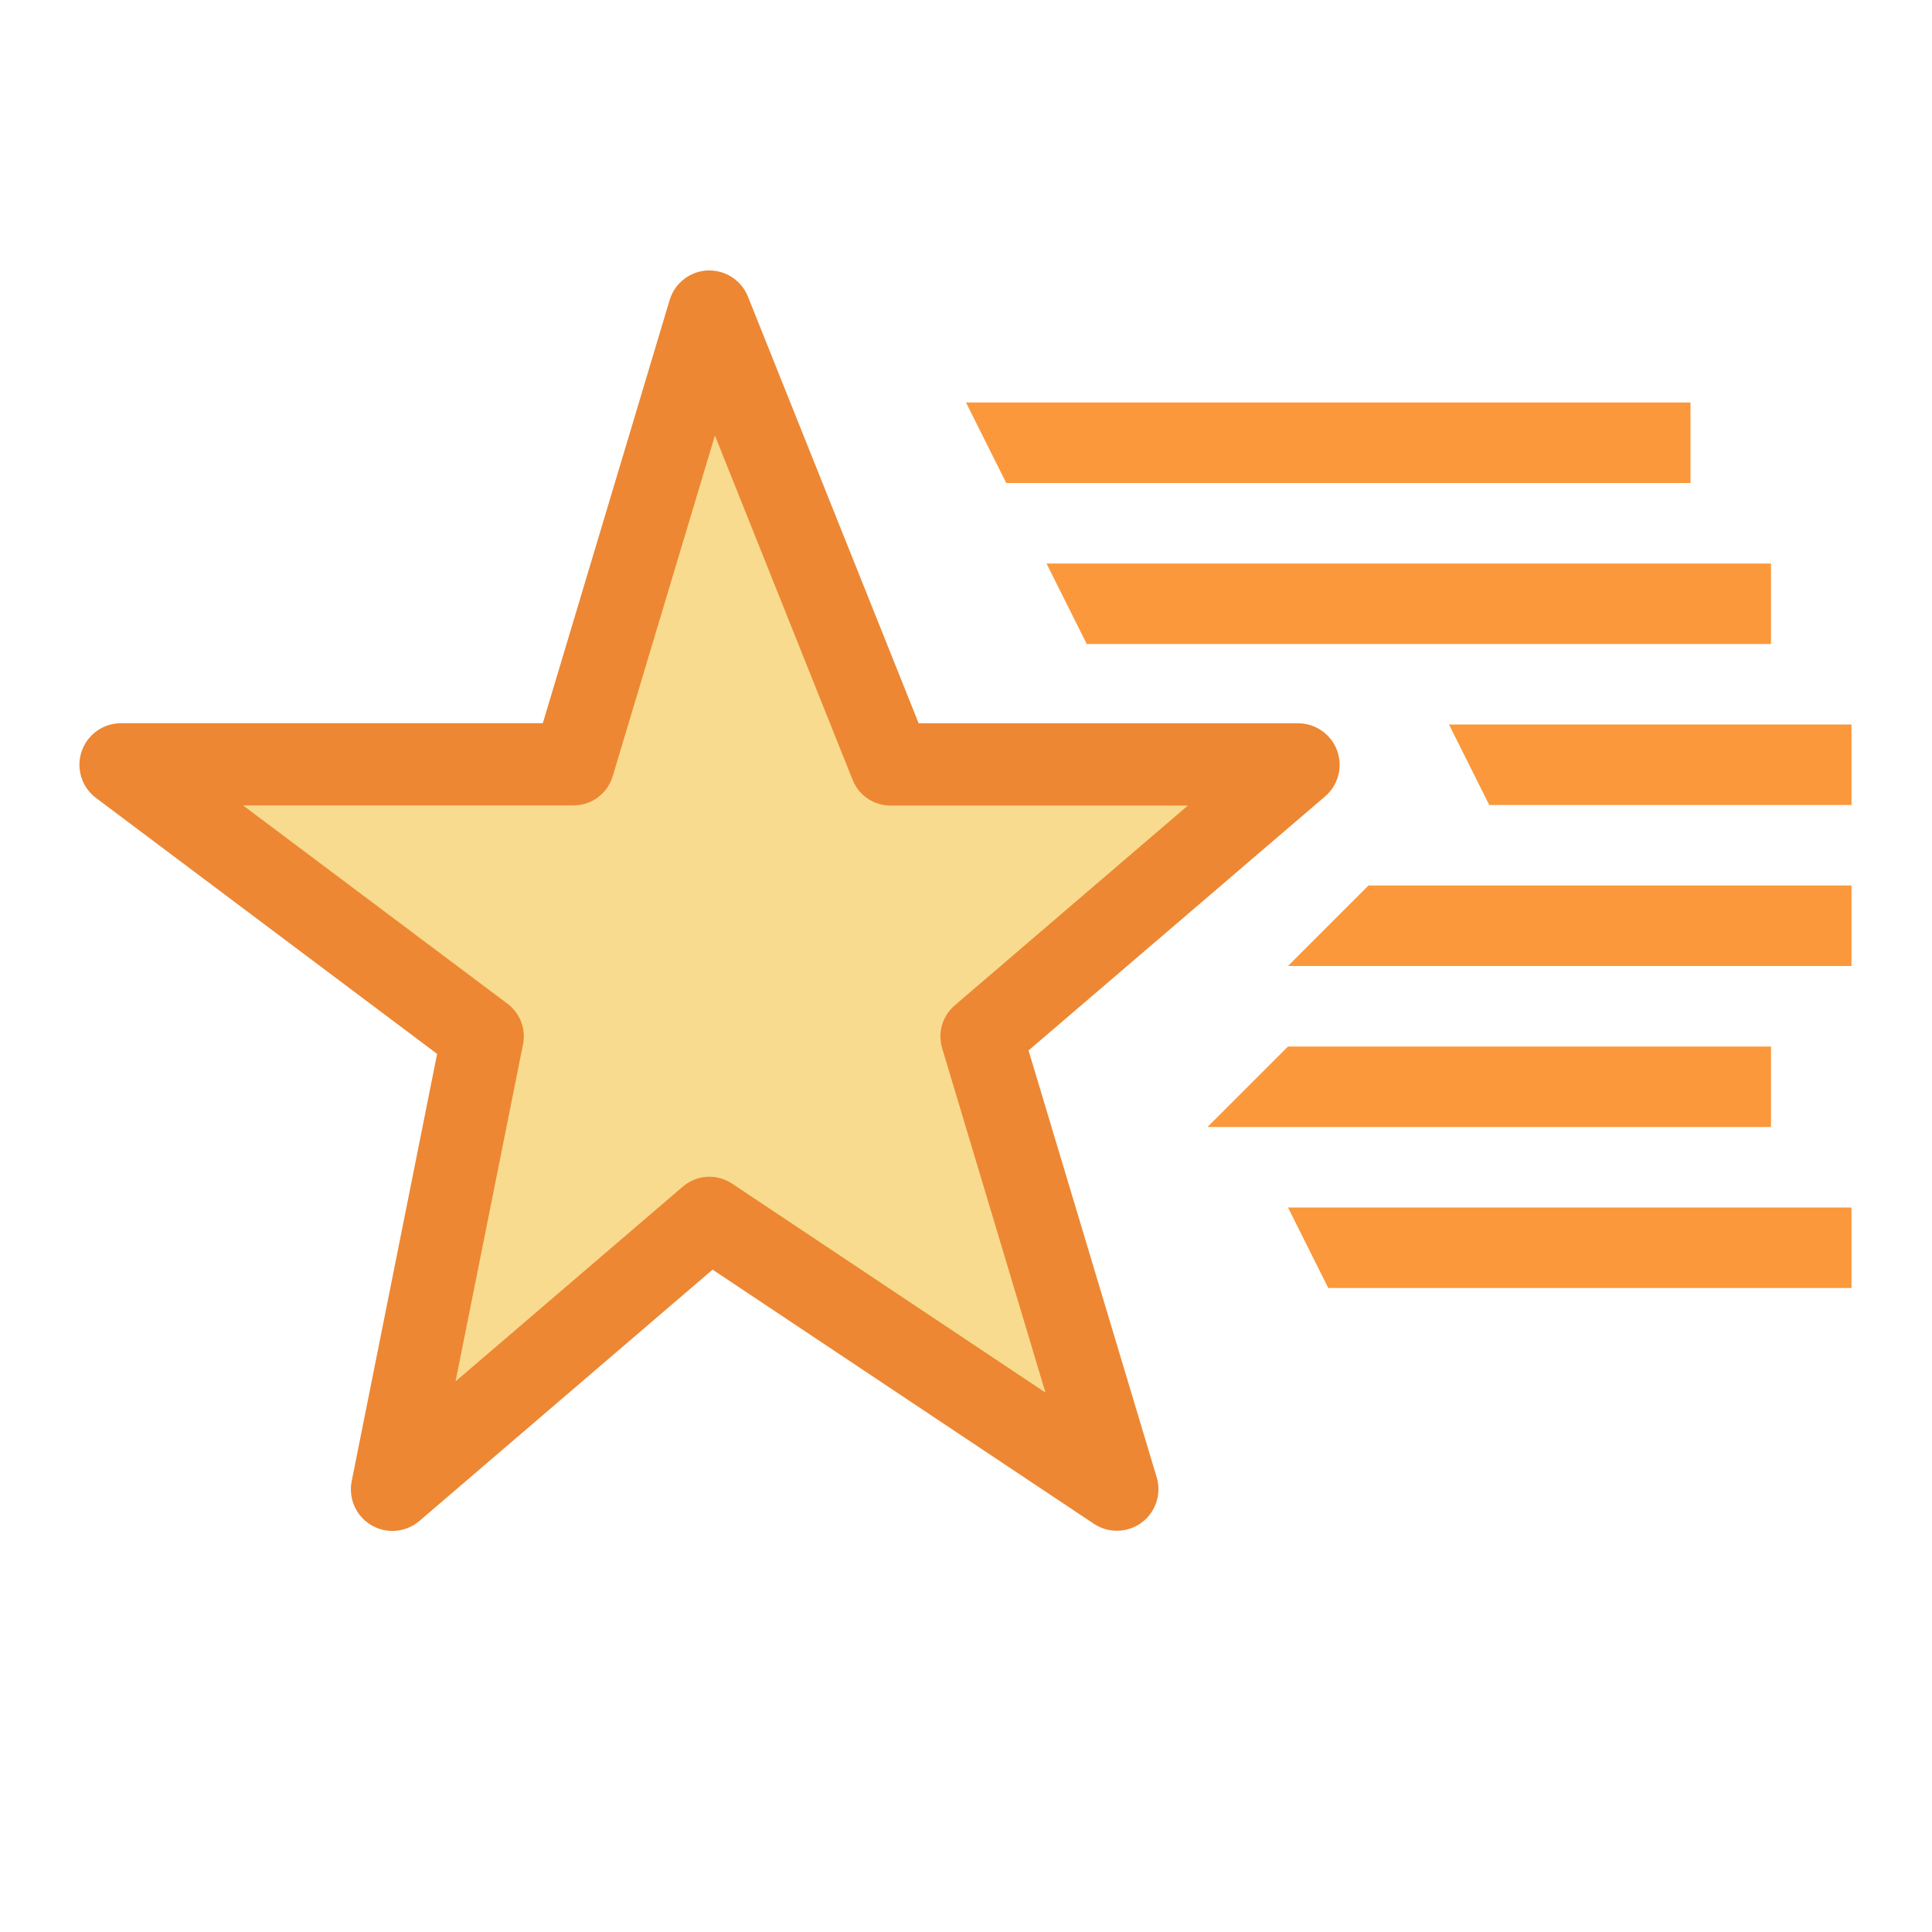
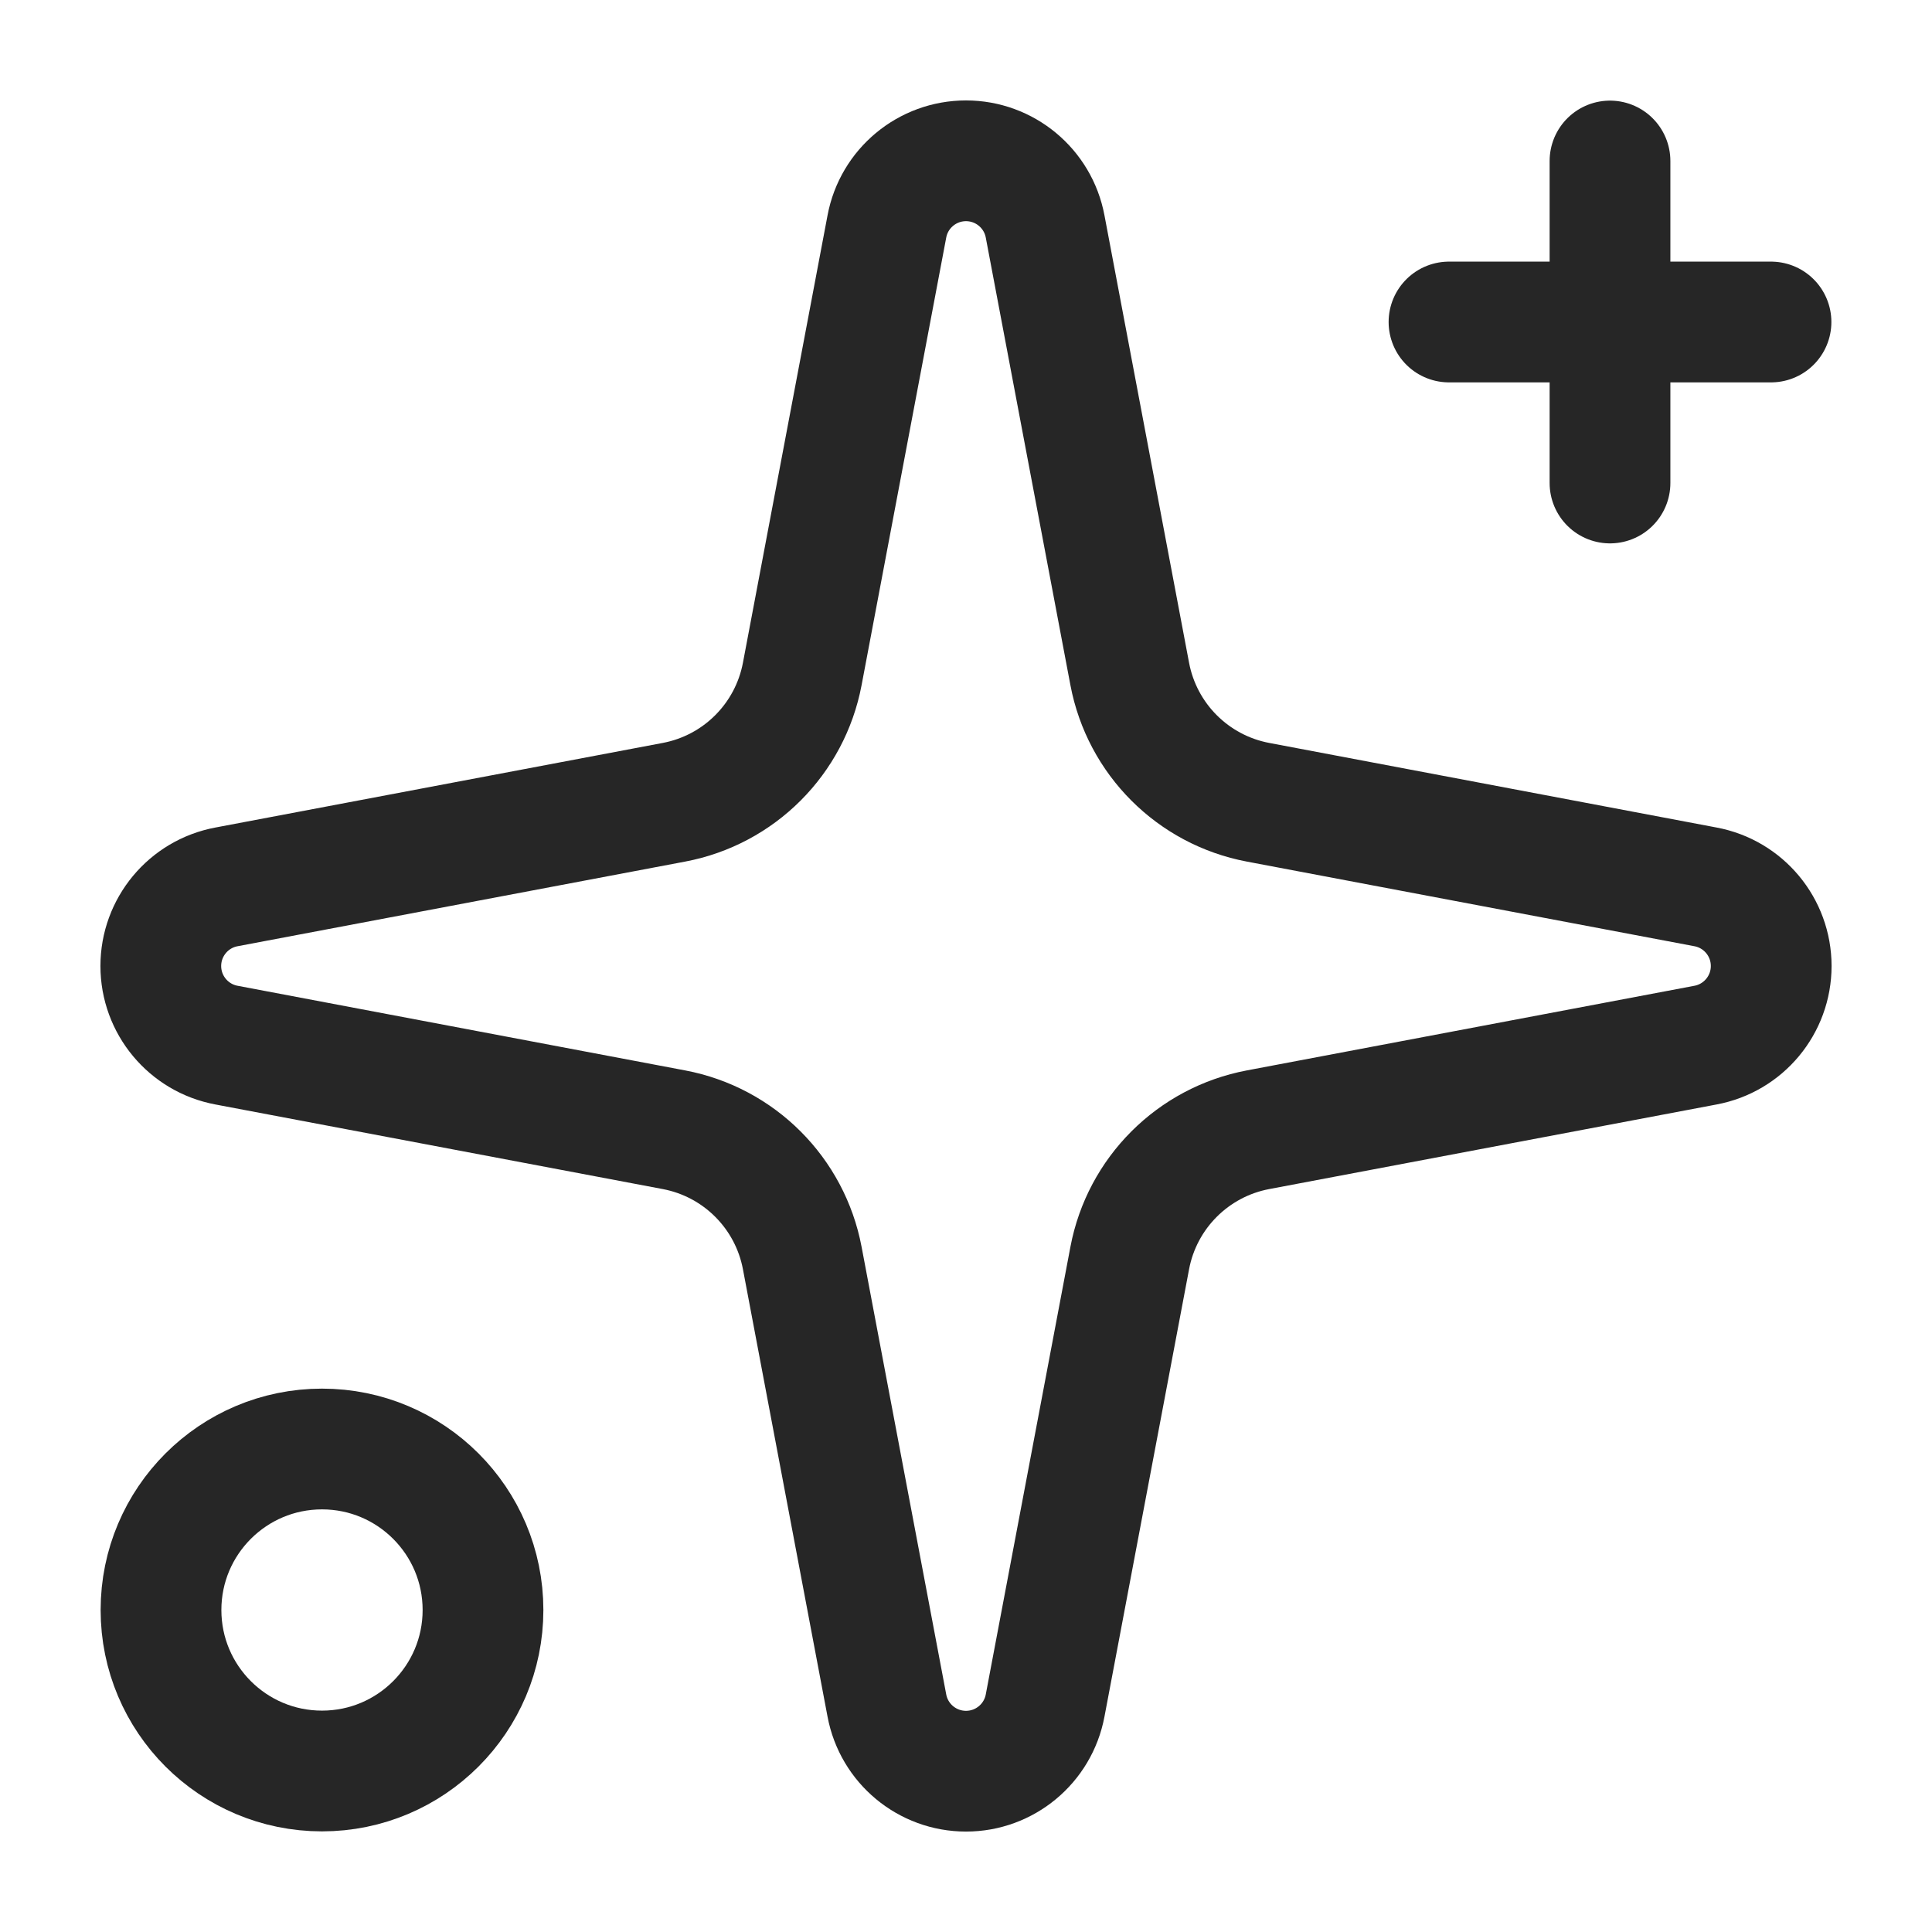
- <svg xmlns="http://www.w3.org/2000/svg" viewBox="0 0 24 24">
-   <path d="m8.807 3.359a.516.516 0 0 0 -.488.367l-1.576 5.258h-5.242a.516.516 0 0 0 -.309.928l4.238 3.18-1.061 5.307a.516.516 0 0 0 .842.494l3.641-3.121 4.738 3.158a.516.516 0 0 0 .779-.578l-1.592-5.303 3.684-3.156a.516.516 0 0 0 -.336-.908h-4.713l-2.121-5.301a.516.516 0 0 0 -.484-.324z" fill="#ed8733" />
-   <path d="m12 5 .5 1h8.5v-1zm1 2 .5 1h8.5v-1zm5 2 .5 1h4.5v-1zm-1 2-1 1h7v-1zm-1 2-1 1h7v-1zm0 2 .5 1h6.5v-1z" fill="#fb983b" />
-   <path d="m8.881 5.41-1.271 4.236a.507.507 0 0 1 -.484.359h-4.107l3.287 2.465a.507.507 0 0 1 .191.504l-.838 4.186 2.824-2.42a.507.507 0 0 1 .611-.037l3.893 2.596-1.283-4.277a.507.507 0 0 1 .154-.531l2.898-2.484h-3.693a.507.507 0 0 1 -.471-.318z" fill="#f8db8f" />
+ <svg xmlns="http://www.w3.org/2000/svg" width="24" height="24" viewBox="0 0 24 24">
+   <g transform="translate(0 0) scale(1)" fill="none" stroke="#262626" stroke-width="1.5" stroke-linecap="round" stroke-linejoin="round">
+     <path d="M11.017 2.814a1 1 0 0 1 1.966 0l1.051 5.558a2 2 0 0 0 1.594 1.594l5.558 1.051a1 1 0 0 1 0 1.966l-5.558 1.051a2 2 0 0 0-1.594 1.594l-1.051 5.558a1 1 0 0 1-1.966 0l-1.051-5.558a2 2 0 0 0-1.594-1.594l-5.558-1.051a1 1 0 0 1 0-1.966l5.558-1.051a2 2 0 0 0 1.594-1.594z" />
+     <path d="M20 2v4" />
+     <path d="M22 4h-4" />
+     <circle cx="4" cy="20" r="2" />
+   </g>
</svg>
